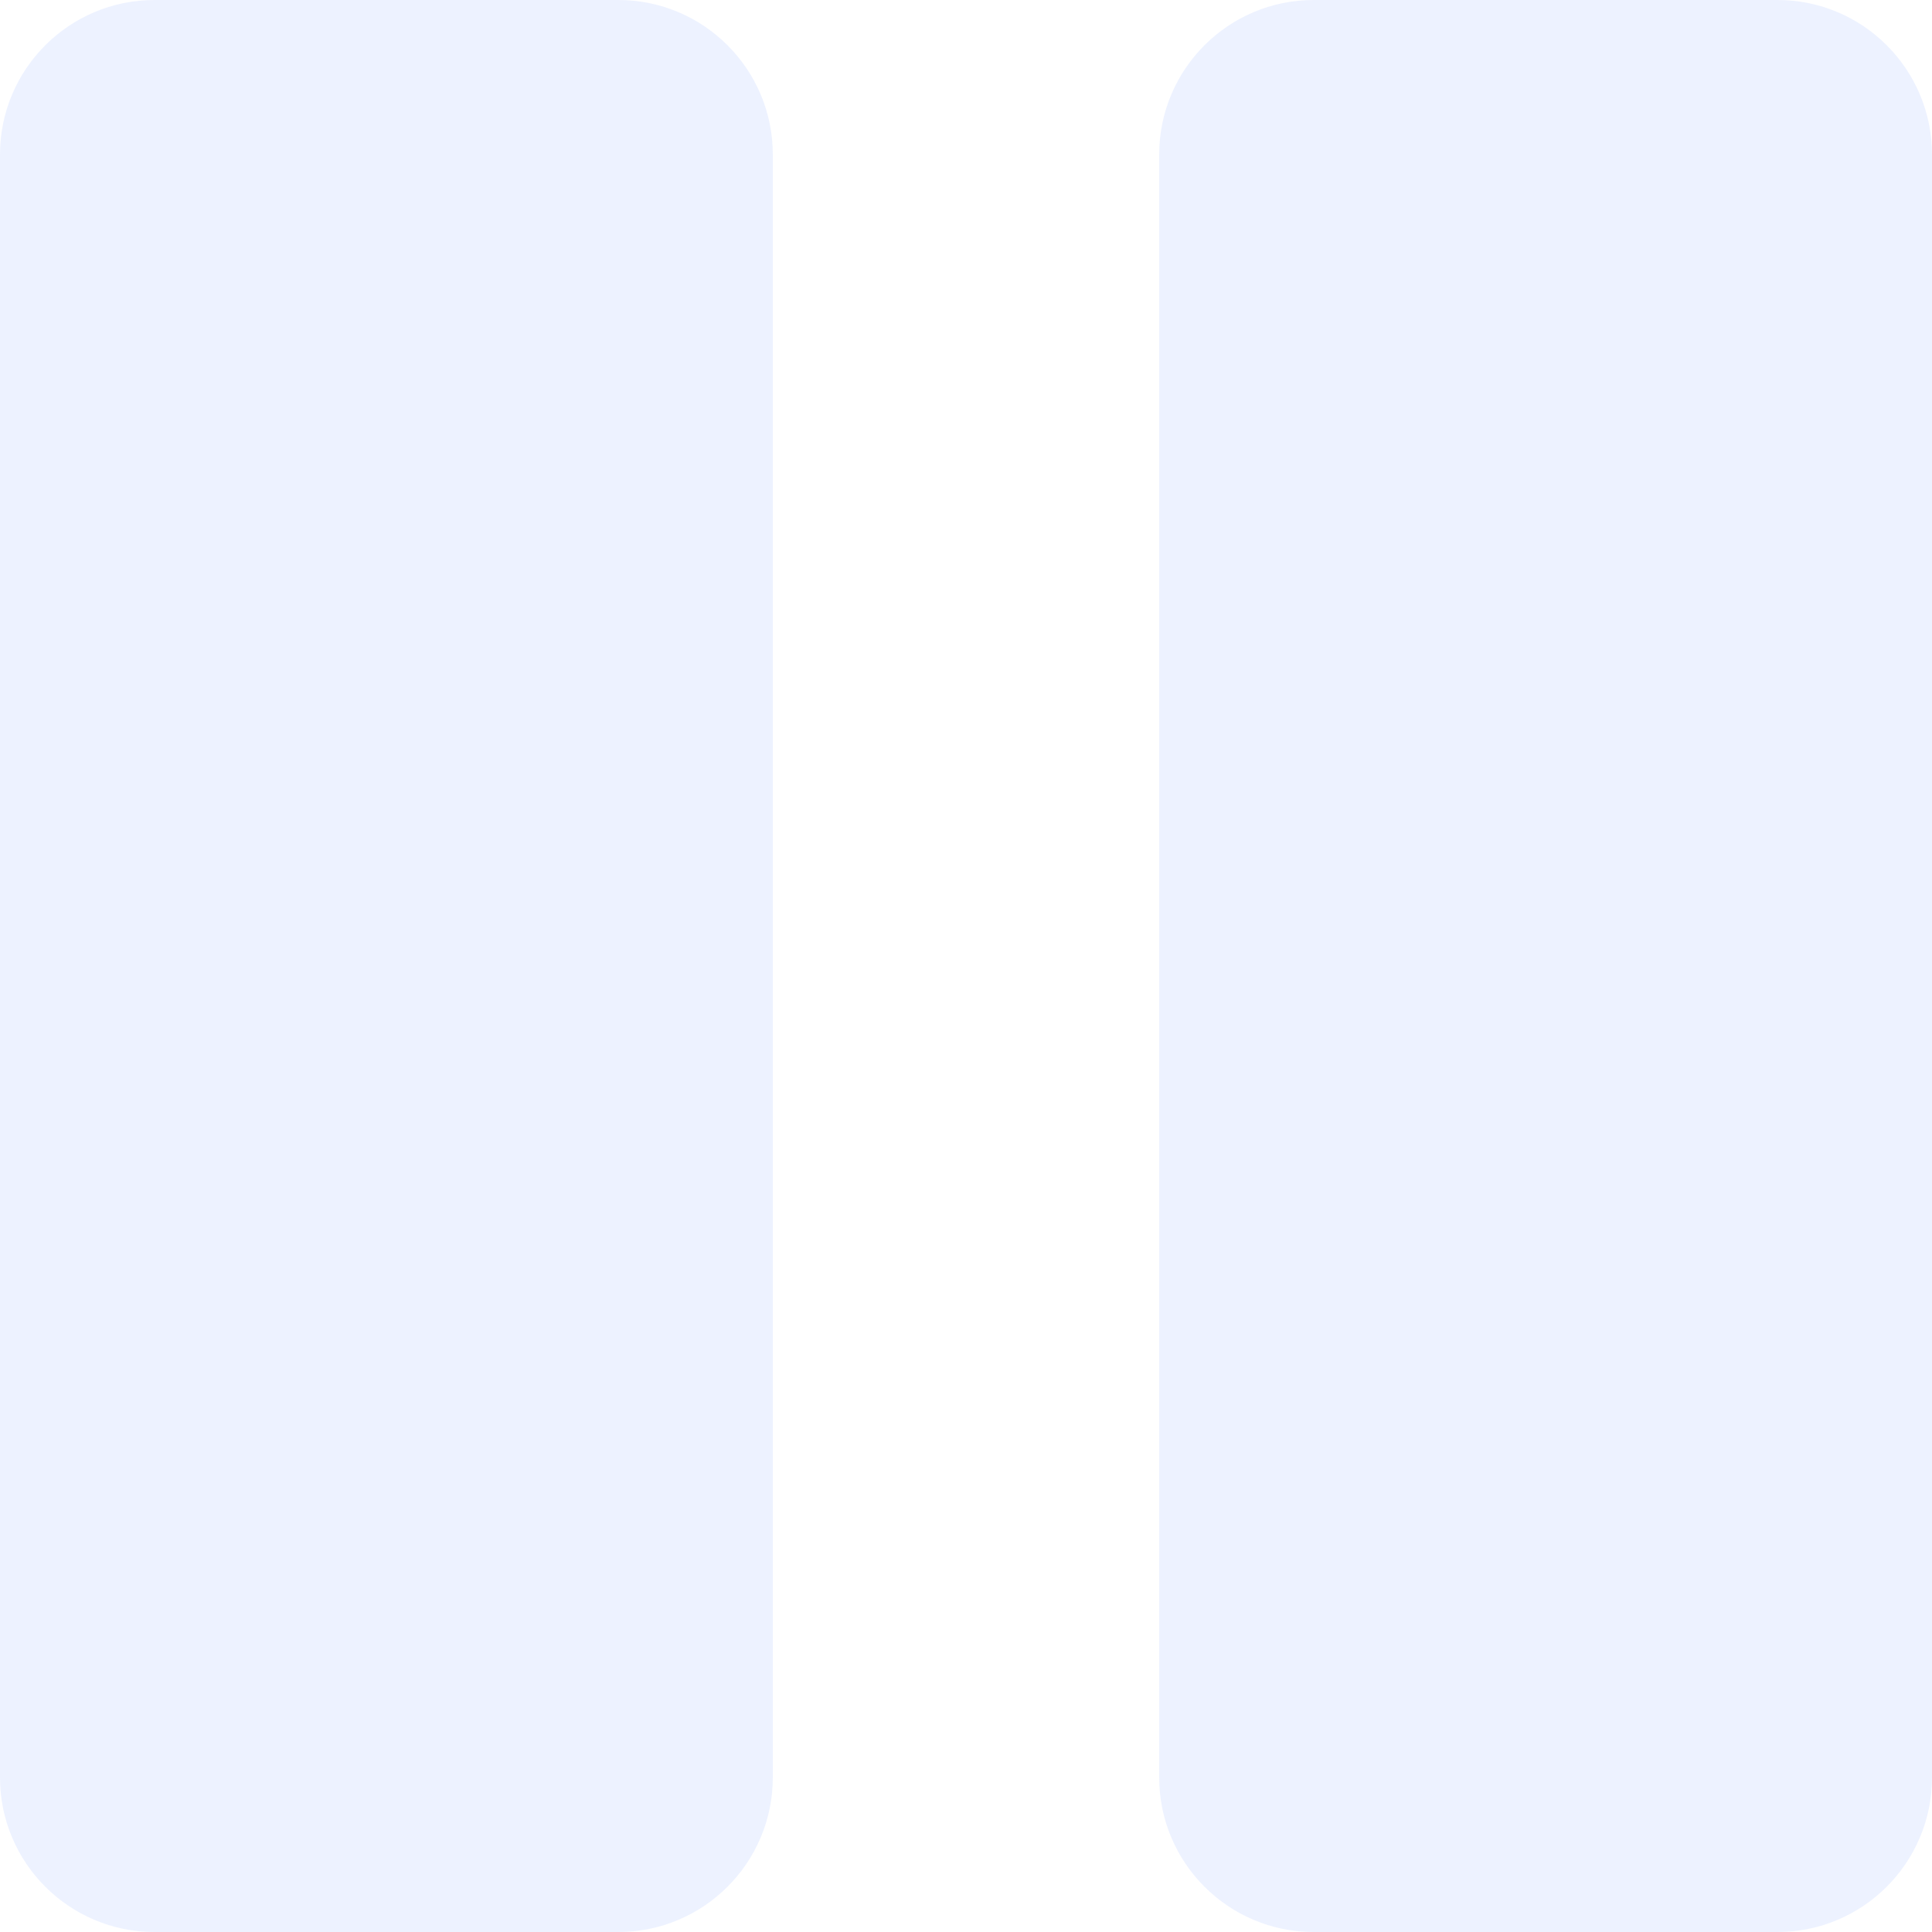
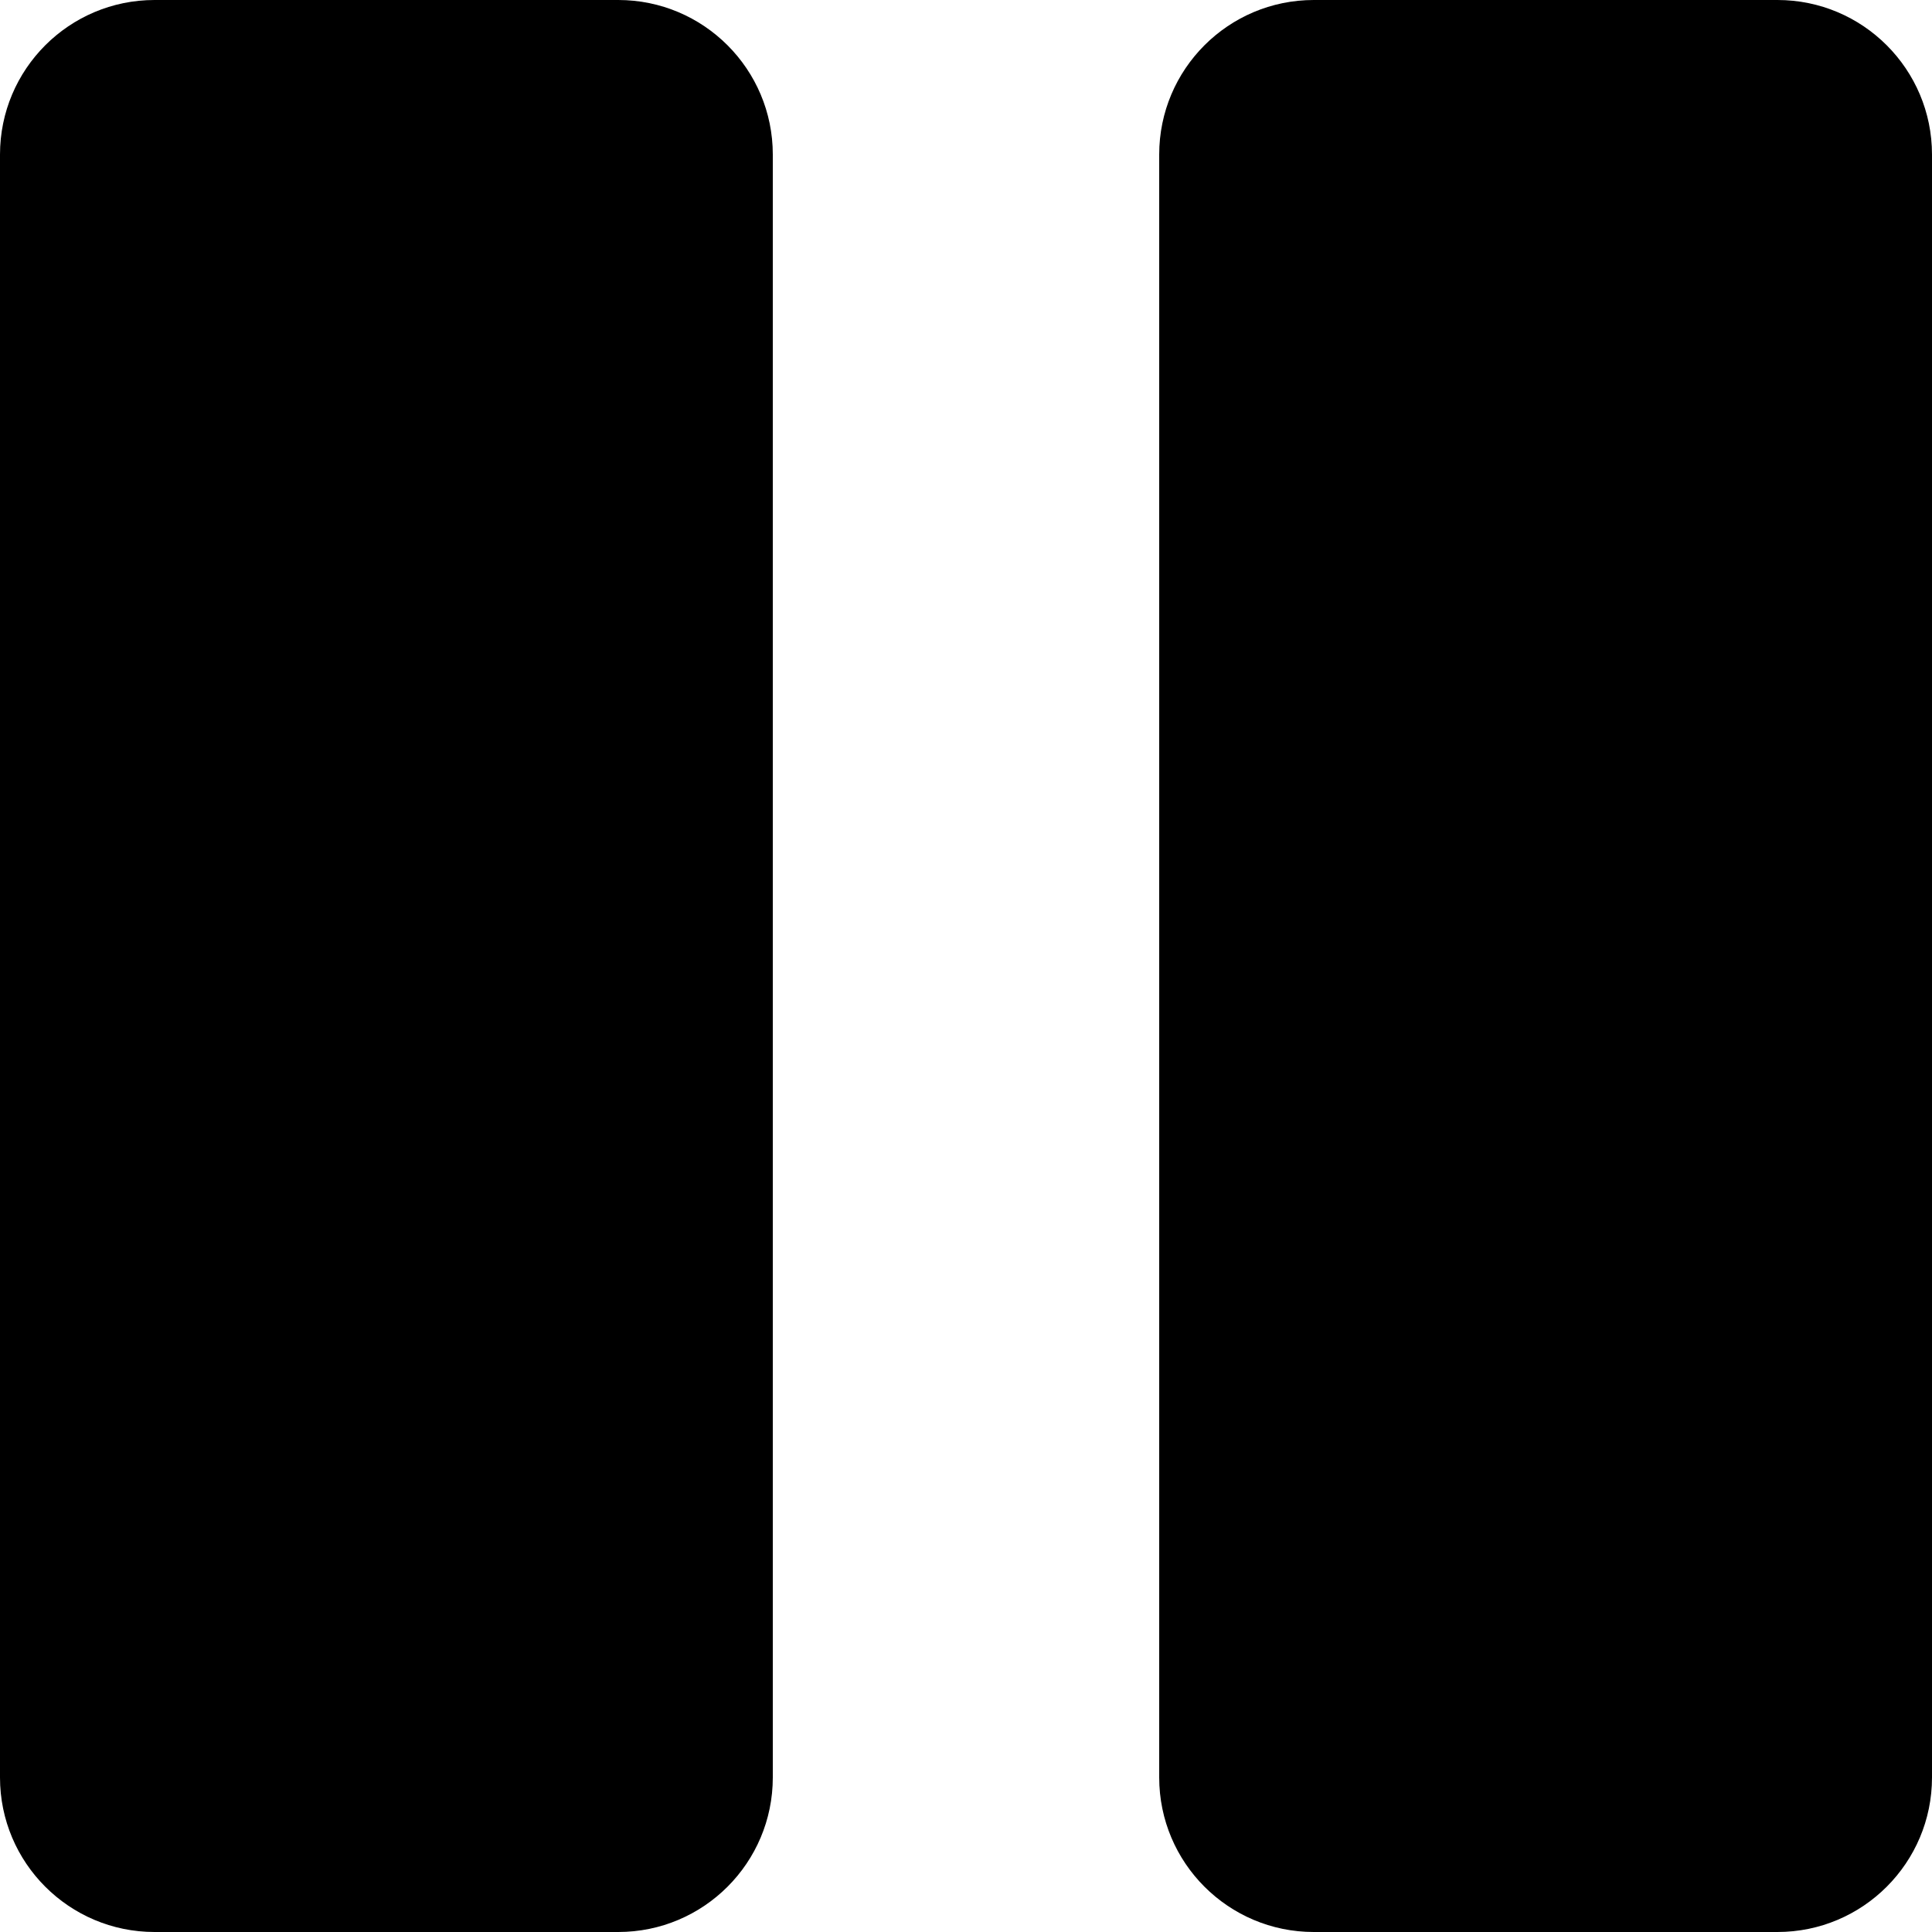
<svg xmlns="http://www.w3.org/2000/svg" width="100" height="100" viewBox="0 0 100 100" fill="none">
-   <path d="M8 0C3.582 0 0 3.582 0 8V92C0 96.418 3.582 100 8 100H32C36.418 100 40 96.418 40 92V8C40 3.582 36.418 0 32 0H8Z" fill="#4C79FF" fill-opacity="0.1" />
-   <path d="M68 0C63.582 0 60 3.582 60 8V92C60 96.418 63.582 100 68 100H92C96.418 100 100 96.418 100 92V8C100 3.582 96.418 0 92 0H68Z" fill="#4C79FF" fill-opacity="0.1" />
+   <path d="M8 0C3.582 0 0 3.582 0 8V92C0 96.418 3.582 100 8 100H32C36.418 100 40 96.418 40 92V8C40 3.582 36.418 0 32 0H8Z" fill="currentColor" />
+   <path d="M68 0C63.582 0 60 3.582 60 8V92C60 96.418 63.582 100 68 100H92C96.418 100 100 96.418 100 92V8C100 3.582 96.418 0 92 0H68Z" fill="currentColor" />
</svg>
